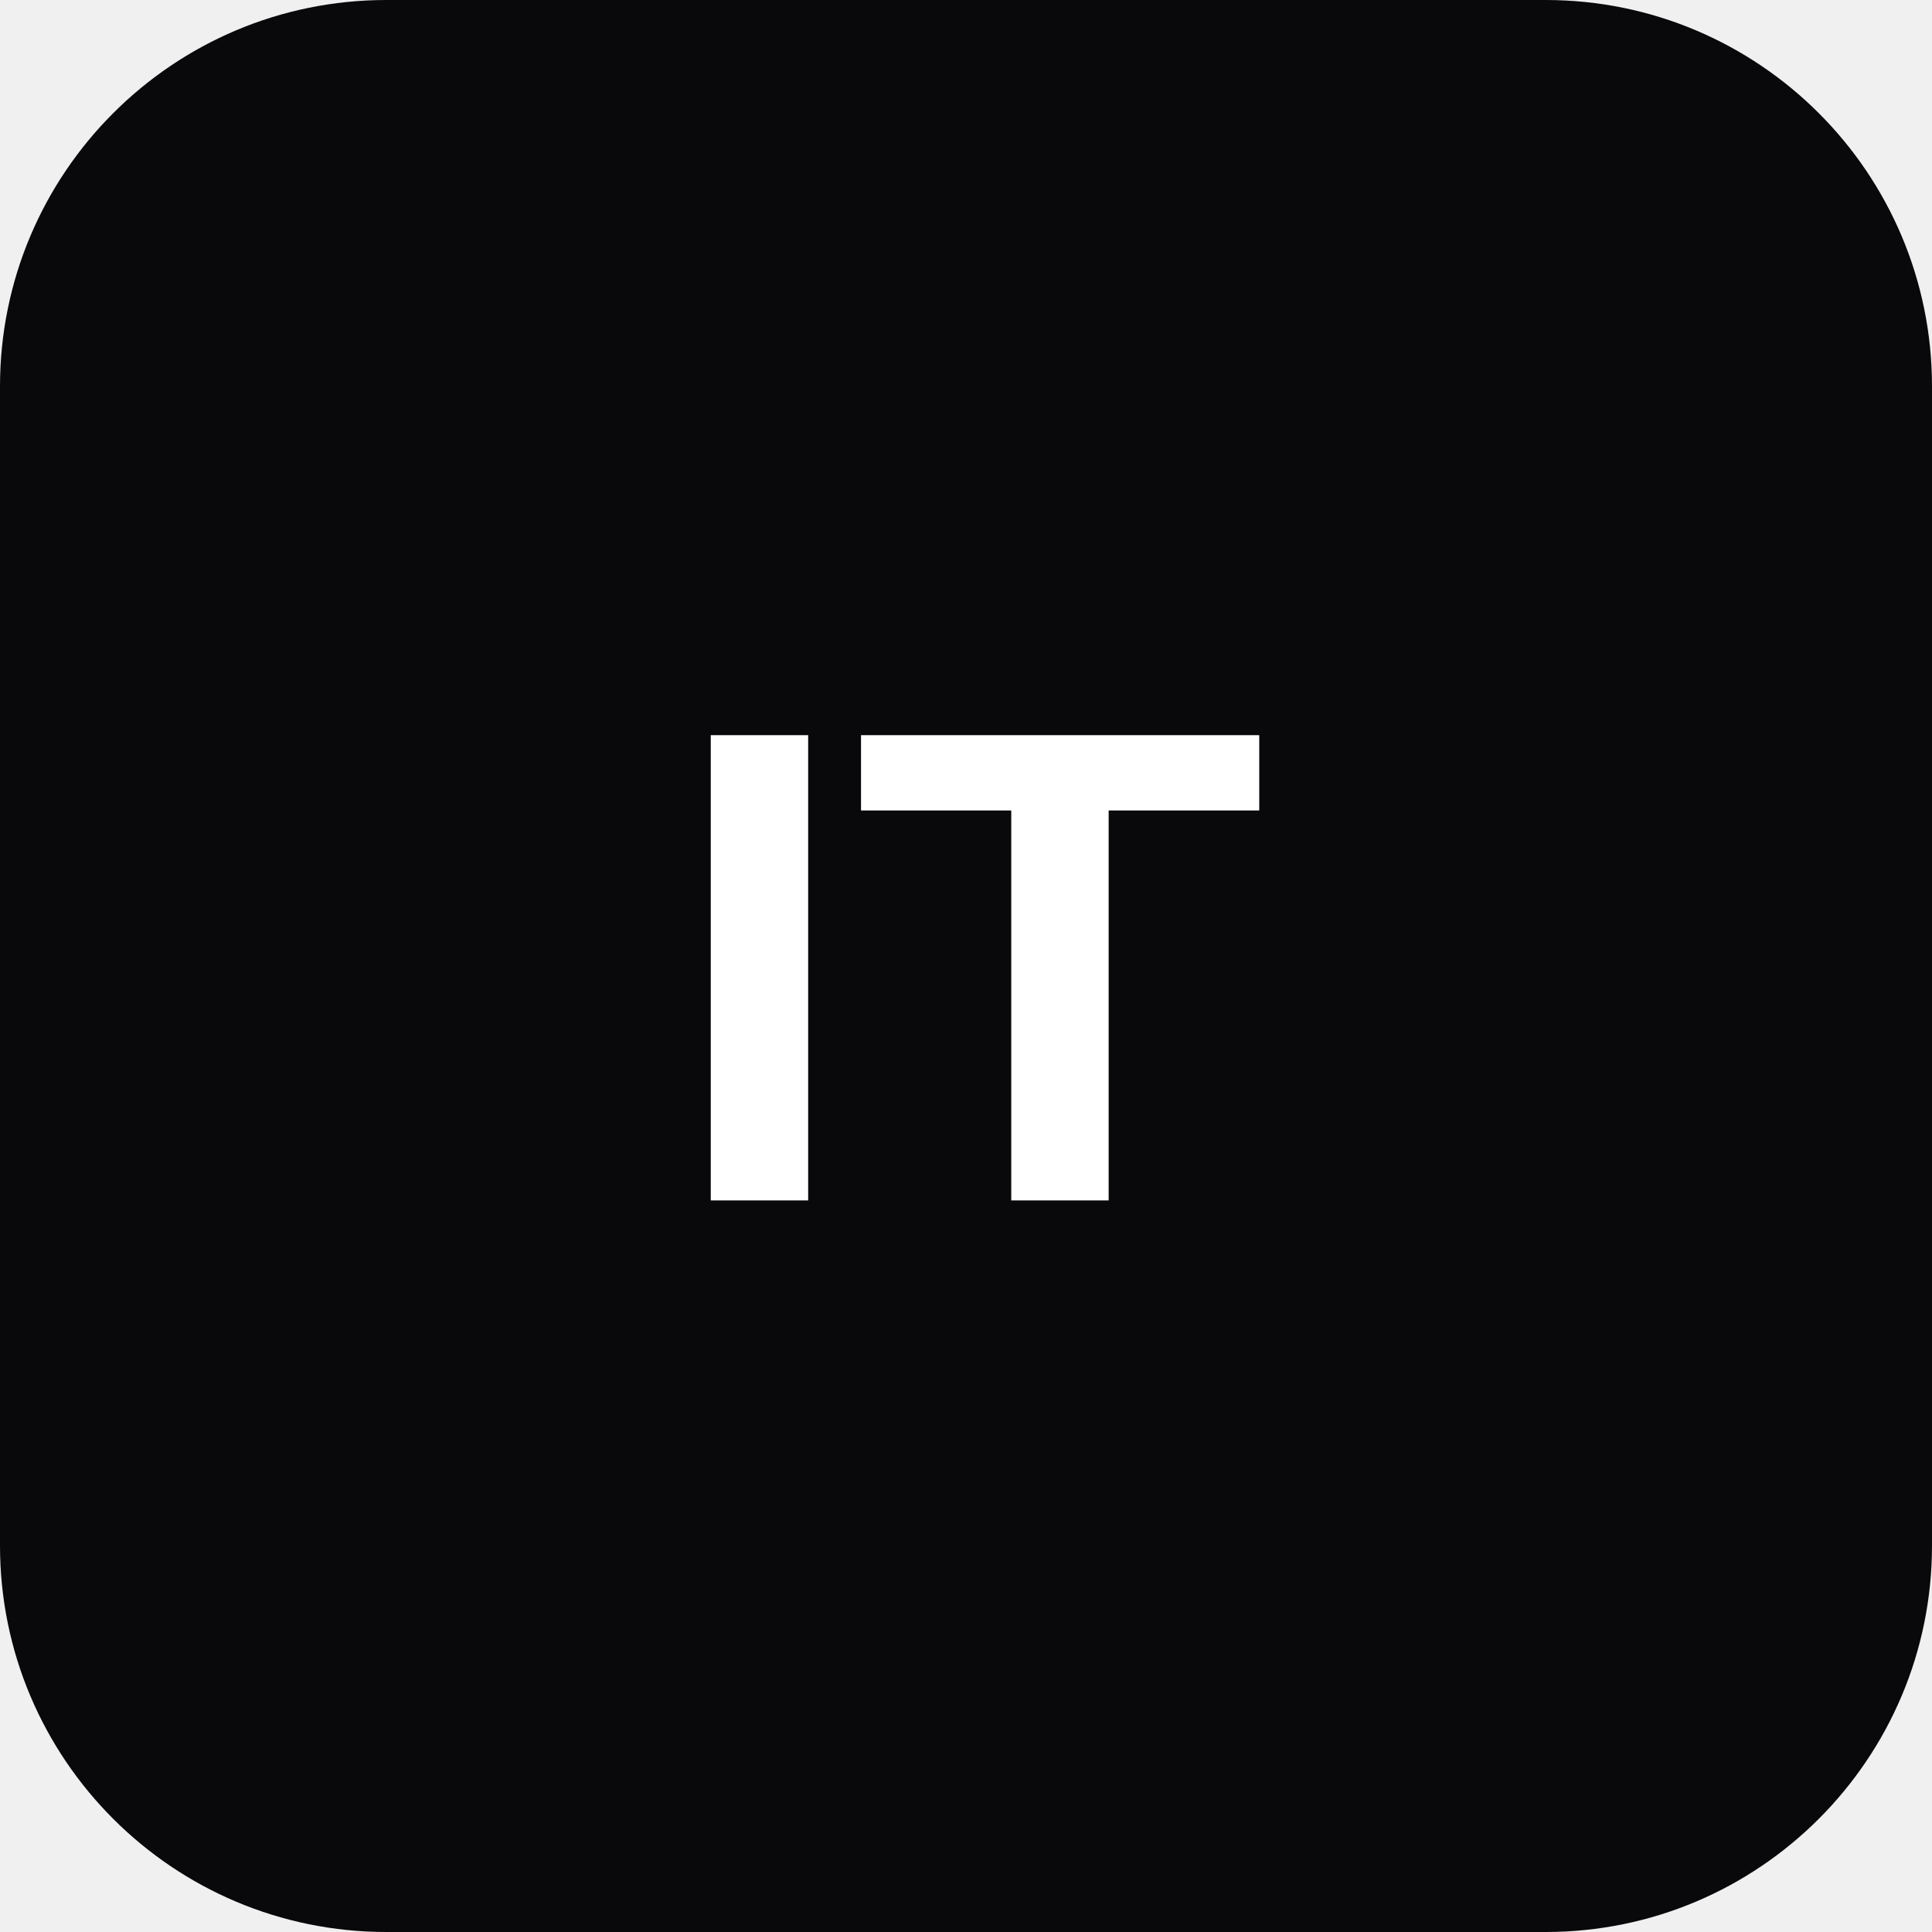
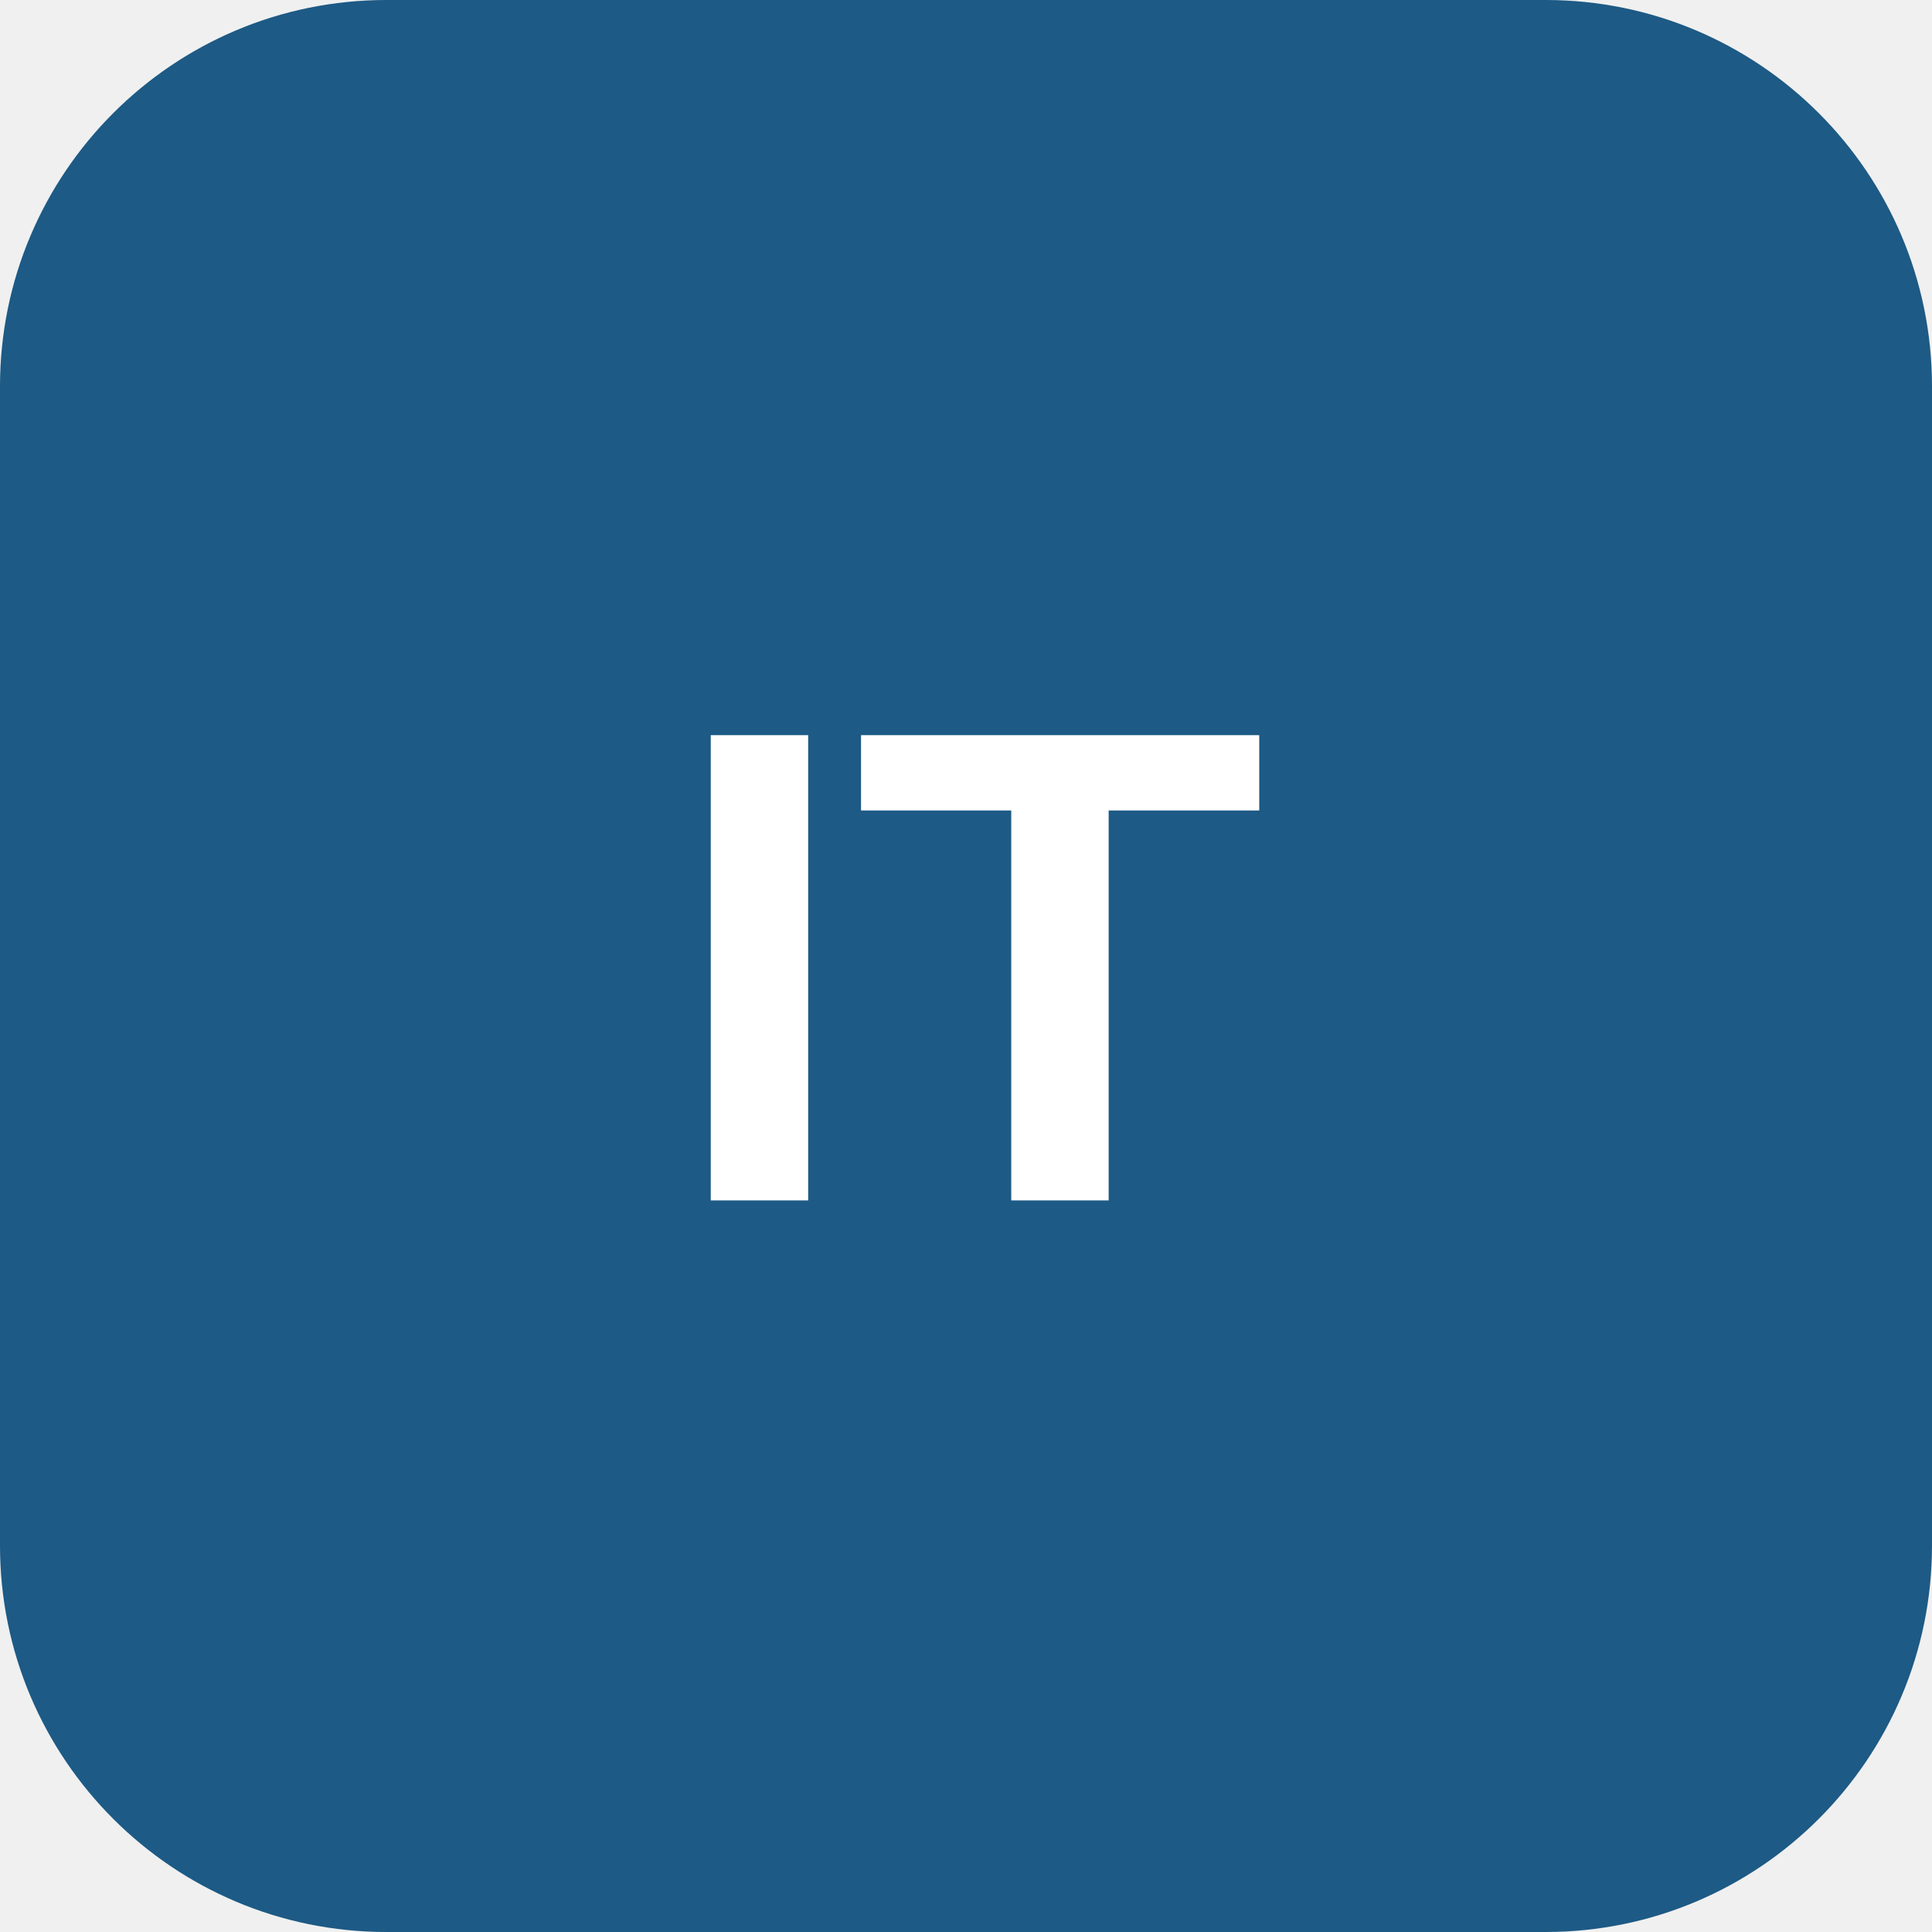
<svg xmlns="http://www.w3.org/2000/svg" width="512" height="512" viewBox="0 0 512 512">
  <defs>
    <style>
-       .bg { fill: #09090b; }
+       .bg { fill: #1D5A85; }
      .text { font-family: Arial, sans-serif; font-weight: bold; fill: #ffffff; font-size: 179.2px; text-anchor: middle; dominant-baseline: central; }
    </style>
  </defs>
  <rect class="bg" width="512" height="512" rx="102.4" ry="102.4" />
  <text class="text" x="256" y="256">IT</text>
</svg>
